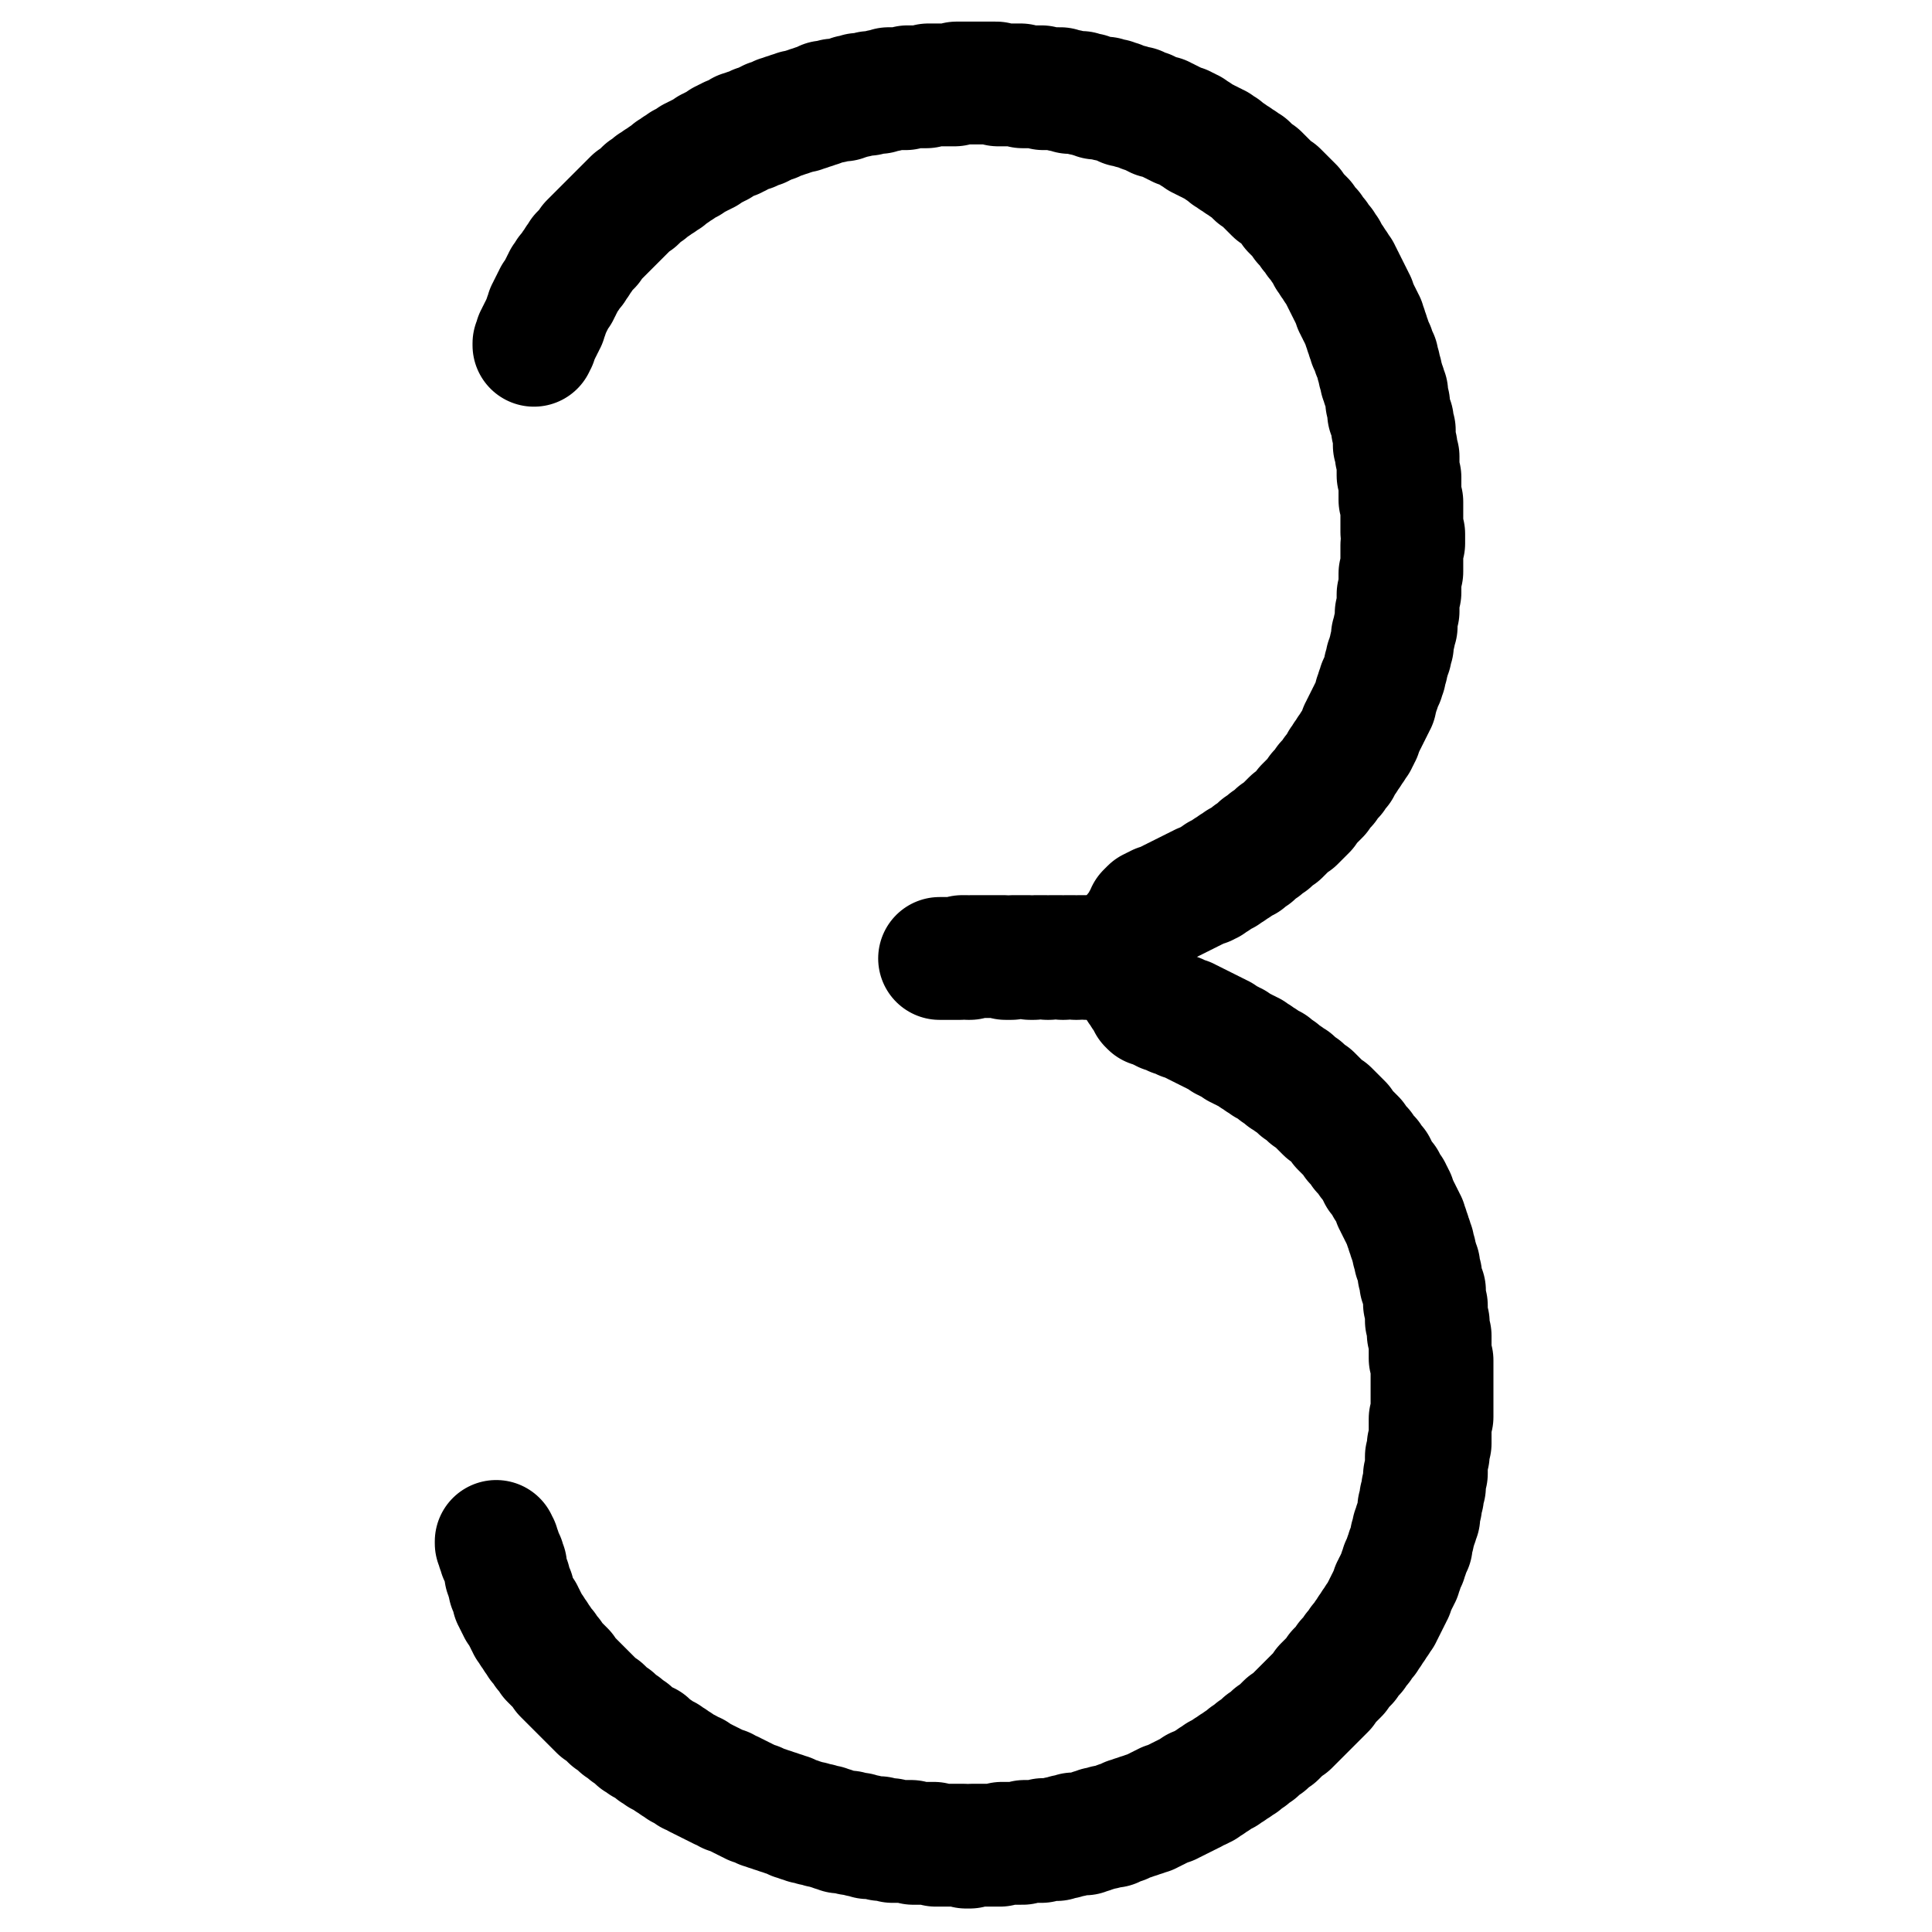
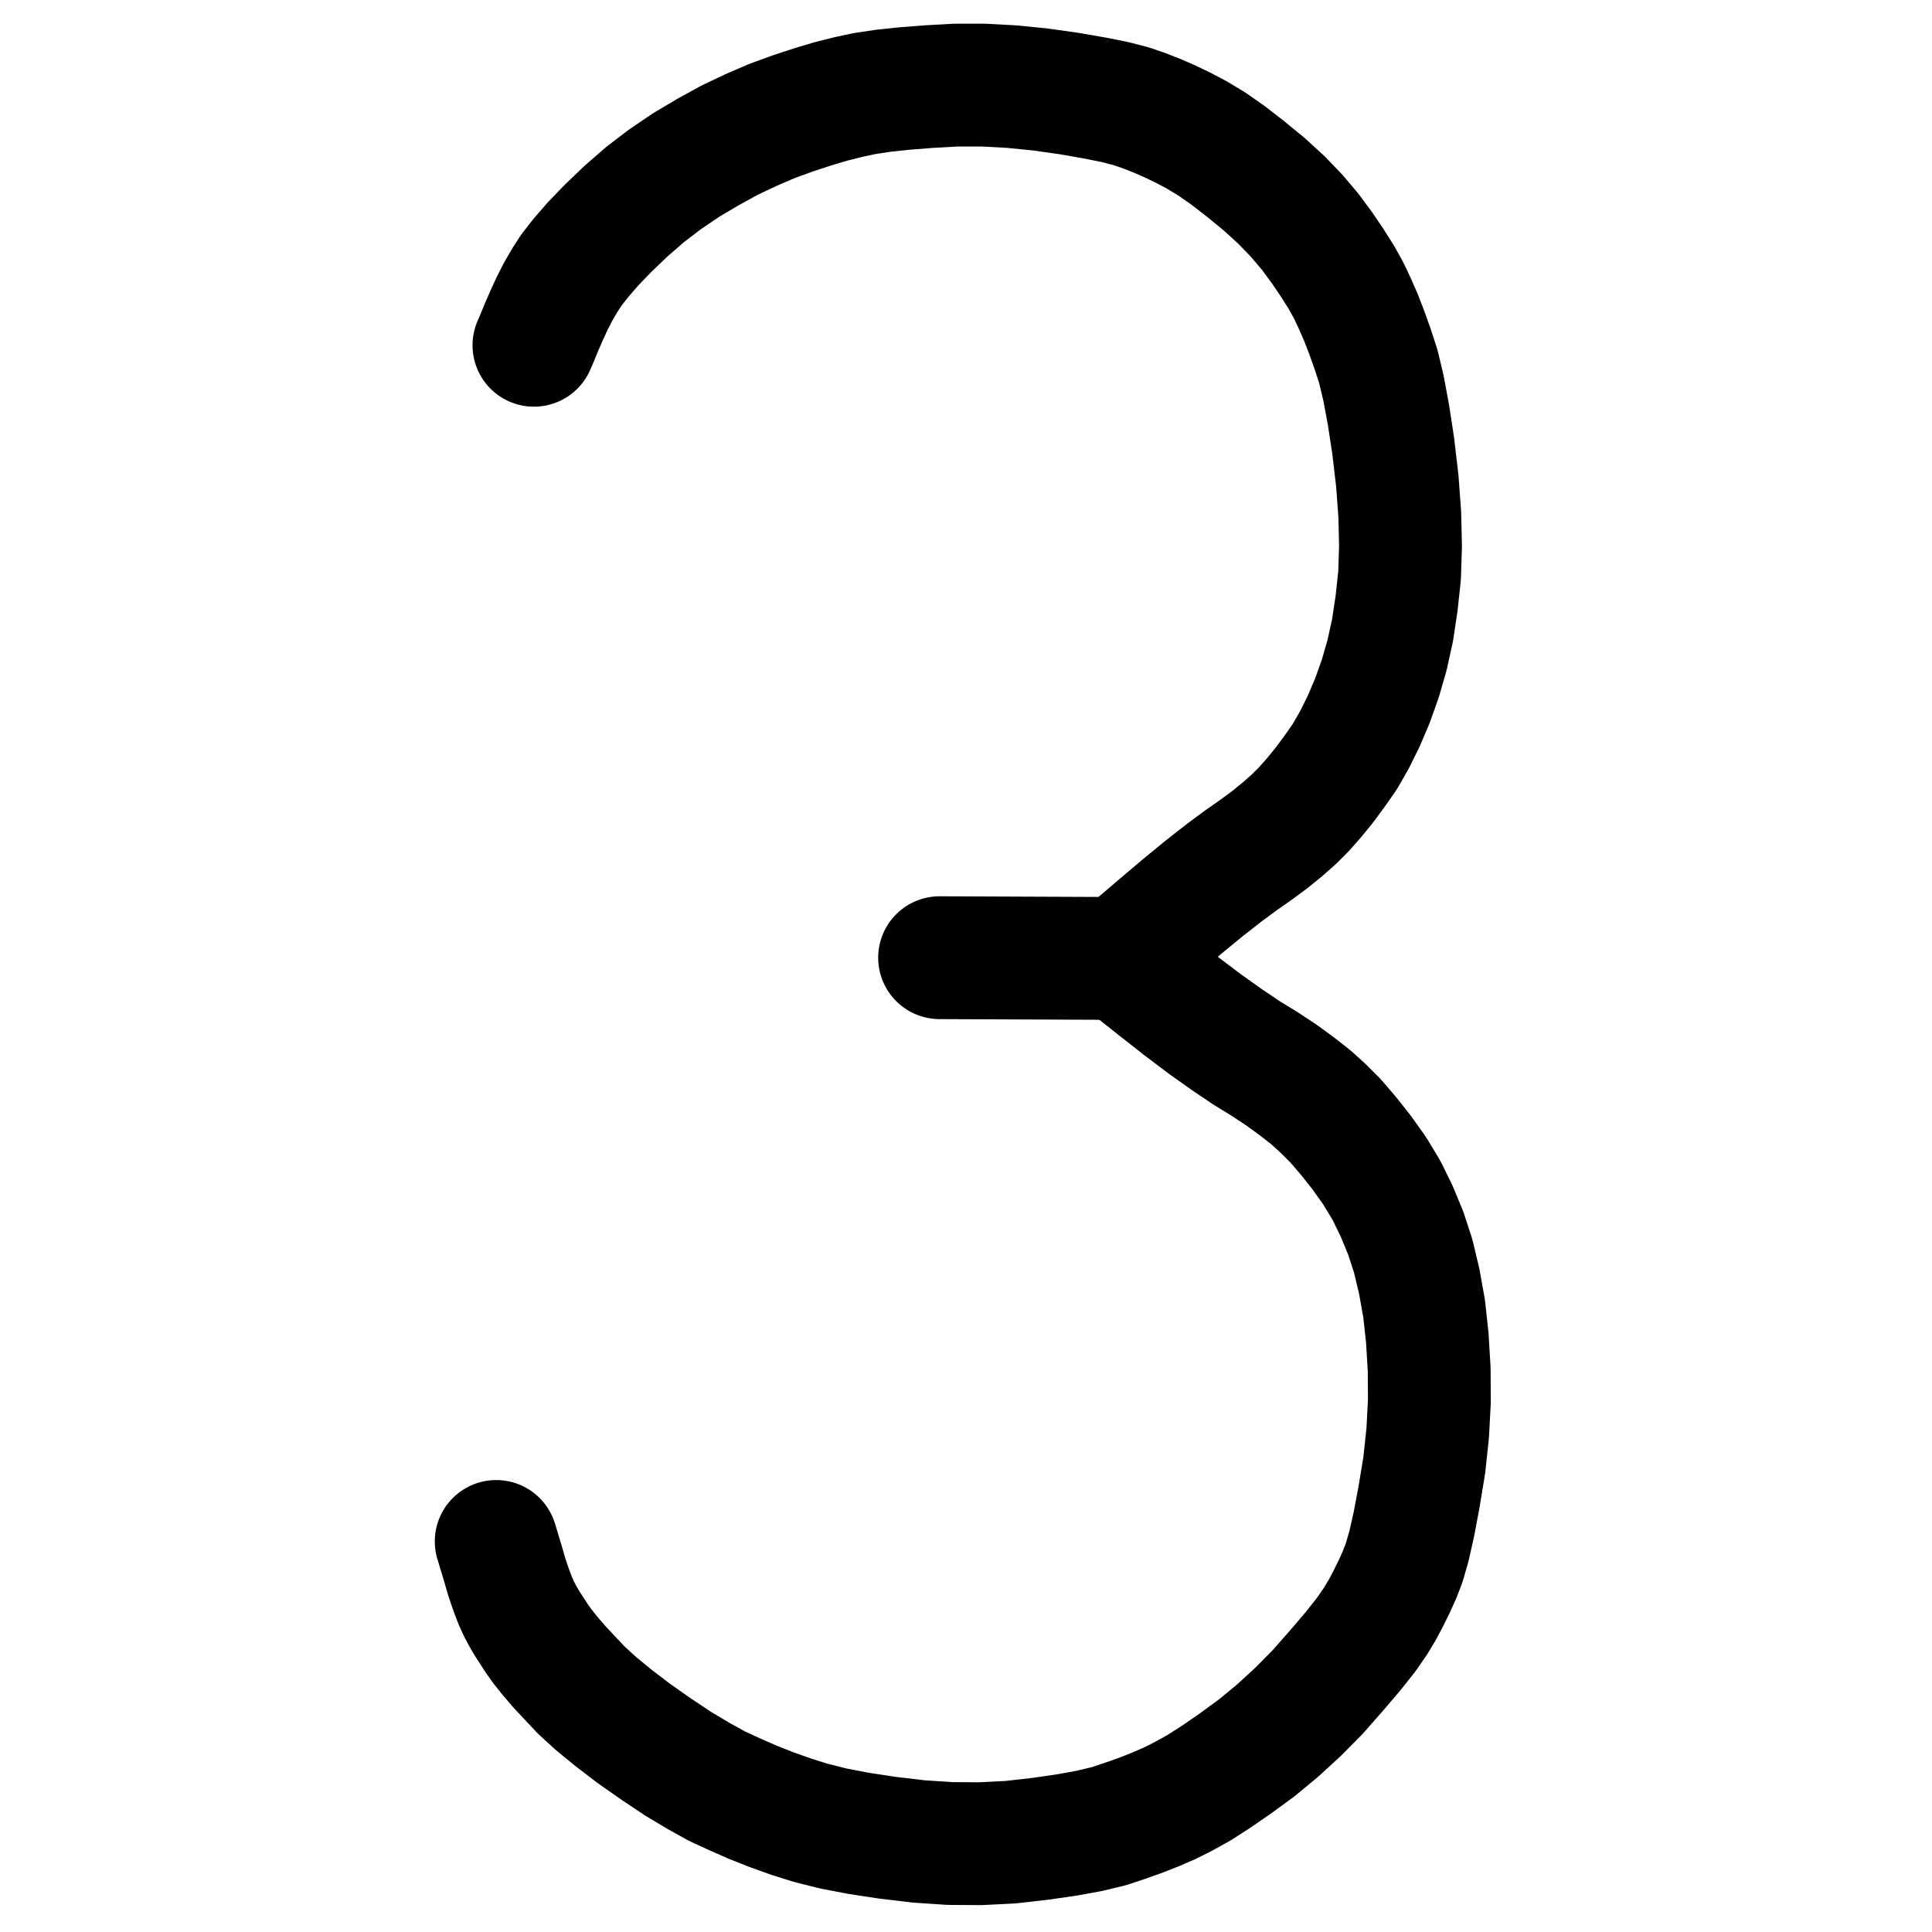
<svg xmlns="http://www.w3.org/2000/svg" width="1024" height="1024" viewBox="0 0 1024 1024">
  <g fill="none" stroke="#000000" stroke-width="65.1" stroke-linecap="round" stroke-linejoin="round">
-     <path d="M263 817L263 818L264 819L264 820L264 821L265 822L265 823L265 824L266 825L266 826L267 827L267 828L267 829L268 830L268 831L268 832L268 833L268 834L269 835L269 836L269 837L270 838L270 839L270 840L270 841L271 842L271 843L272 844L272 845L272 846L272 847L273 848L273 849L274 850L274 851L275 852L275 853L276 854L277 855L277 856L278 857L278 858L279 859L279 860L280 861L280 862L281 863L282 864L282 865L283 866L284 867L284 868L285 869L286 870L286 871L287 872L288 873L289 874L289 875L290 876L291 877L292 878L292 879L293 880L294 881L295 882L296 883L297 884L298 885L299 886L299 887L300 888L301 889L302 890L303 891L304 892L305 893L306 894L307 895L308 896L309 897L310 898L311 899L312 900L313 901L314 902L315 903L316 904L317 905L318 906L319 906L320 907L321 908L322 909L323 910L324 911L325 911L326 912L327 913L328 914L329 915L330 915L331 916L332 917L333 918L334 918L335 919L336 920L337 921L338 922L339 922L340 923L341 924L342 924L343 924L344 925L345 926L346 927L347 928L348 928L349 929L350 930L351 930L352 931L353 931L354 932L355 933L356 933L357 934L358 935L359 935L360 936L361 937L362 937L363 938L364 938L365 939L366 940L367 940L368 940L369 941L370 942L371 942L372 943L373 943L374 944L375 944L376 945L377 945L378 946L379 946L380 947L381 947L382 948L383 948L384 948L385 949L386 950L387 950L388 950L389 951L390 951L391 952L392 952L393 953L394 953L395 954L396 954L397 955L398 955L399 956L400 956L401 956L402 957L403 957L404 958L405 958L406 958L407 959L408 959L409 959L410 960L411 960L412 960L413 961L414 961L415 961L416 962L417 962L418 962L419 963L420 963L421 964L422 964L423 964L424 965L425 965L426 965L427 966L428 966L429 966L430 966L431 967L432 967L433 967L434 967L435 968L436 968L437 968L438 968L439 969L440 969L441 969L442 970L443 970L444 970L445 971L446 971L447 971L448 971L449 971L450 971L451 972L452 972L453 972L454 972L455 972L456 973L457 973L458 973L459 973L460 974L461 974L462 974L463 974L464 974L465 974L466 974L467 975L468 975L469 975L470 975L471 975L472 975L473 976L474 976L475 976L476 976L477 976L478 976L479 976L480 976L481 976L482 976L483 976L484 977L485 977L486 977L487 977L488 977L489 977L490 977L491 977L492 977L493 977L494 977L495 977L496 978L497 978L498 978L499 978L500 978L501 978L502 978L503 978L504 978L505 978L506 978L507 978L508 978L509 978L510 978L511 978L512 979L513 979L514 979L515 978L516 978L517 978L518 978L519 978L520 978L521 978L522 978L523 978L524 978L525 978L526 978L527 978L528 978L529 978L530 978L531 977L532 977L533 977L534 977L535 977L536 977L537 977L538 977L539 977L540 977L541 977L542 977L543 976L544 976L545 976L546 976L547 976L548 976L549 976L550 976L551 976L552 976L553 975L554 975L555 975L556 975L557 975L558 975L559 975L560 975L561 974L562 974L563 974L564 974L565 973L566 973L567 973L568 973L569 972L570 972L571 972L572 972L573 972L574 972L575 972L576 971L577 971L578 971L579 970L580 970L581 970L582 969L583 969L584 969L585 969L586 968L587 968L588 968L589 968L590 968L591 967L592 967L593 966L594 966L595 966L596 965L597 965L598 964L599 964L600 964L601 963L602 963L603 963L604 962L605 962L606 962L607 961L608 961L609 961L610 960L611 960L612 959L613 959L614 958L615 958L616 957L617 957L618 956L619 956L620 956L621 955L622 955L623 954L624 954L625 953L626 953L627 952L628 952L629 951L630 951L631 950L632 950L633 949L634 948L635 948L636 948L637 947L638 947L639 946L640 945L641 945L642 944L643 943L644 943L645 942L646 941L647 941L648 940L649 940L650 939L651 938L652 938L653 937L654 936L655 936L656 935L657 934L658 934L659 933L660 932L661 931L662 931L663 930L664 929L665 928L666 928L667 927L668 926L669 925L670 924L671 924L672 923L673 922L674 921L675 920L676 920L677 919L678 918L679 917L680 916L681 915L682 914L683 914L684 913L685 912L686 911L687 910L688 909L689 908L690 907L691 906L692 905L693 904L694 903L695 902L696 901L697 900L698 899L699 898L700 897L701 896L702 895L702 894L703 893L704 892L705 891L706 890L707 889L708 888L709 887L709 886L710 885L711 884L712 883L713 882L714 881L714 880L715 879L716 878L717 877L718 876L718 875L719 874L720 873L721 872L721 871L722 870L723 869L724 868L724 867L725 866L726 865L726 864L727 863L728 862L728 861L729 860L730 859L730 858L731 857L732 856L732 855L733 854L733 853L734 852L734 851L735 850L735 849L736 848L736 847L737 846L737 845L738 844L738 843L738 842L739 841L739 840L740 839L740 838L741 837L741 836L742 835L742 834L742 833L743 832L743 831L743 830L744 829L744 828L745 827L745 826L745 825L746 824L746 823L746 822L747 821L747 820L748 819L748 818L748 817L748 816L748 815L749 814L749 813L749 812L749 811L750 810L750 809L750 808L751 807L751 806L751 805L752 804L752 803L752 802L752 801L752 800L752 799L753 798L753 797L753 796L753 795L753 794L754 793L754 792L754 791L754 790L754 789L755 788L755 787L755 786L755 785L755 784L755 783L755 782L756 781L756 780L756 779L756 778L756 777L756 776L756 775L756 774L756 773L756 772L757 771L757 770L757 769L757 768L757 767L757 766L758 765L758 764L758 763L758 762L758 761L758 760L758 759L758 758L758 757L758 756L758 755L758 754L758 753L758 752L759 751L759 750L759 749L759 748L759 747L759 746L759 745L759 744L759 743L759 742L759 741L759 740L759 739L759 738L759 737L759 736L759 735L759 734L759 733L759 732L759 731L759 730L759 729L759 728L759 727L759 726L759 725L759 724L759 723L759 722L759 721L758 720L758 719L758 718L758 717L758 716L758 715L758 714L758 713L758 712L758 711L758 710L758 709L758 708L757 707L757 706L757 705L757 704L757 703L757 702L757 701L756 700L756 699L756 698L756 697L756 696L756 695L756 694L756 693L756 692L755 691L755 690L755 689L755 688L755 687L755 686L755 685L755 684L754 683L754 682L754 681L753 680L753 679L753 678L753 677L753 676L752 675L752 674L752 673L752 672L752 671L751 670L751 669L751 668L750 667L750 666L750 665L750 664L749 663L749 662L749 661L749 660L748 659L748 658L748 657L747 656L747 655L747 654L746 653L746 652L746 651L745 650L745 649L745 648L744 647L744 646L743 645L743 644L742 643L742 642L741 641L741 640L740 639L740 638L739 637L739 636L739 635L738 634L738 633L737 632L737 631L736 630L735 629L735 628L734 627L734 626L733 625L732 624L731 623L731 622L730 621L730 620L729 619L729 618L728 617L727 616L726 615L726 614L725 613L724 612L723 611L722 610L722 609L721 608L720 607L719 606L718 605L718 604L717 603L716 602L715 601L714 600L713 599L712 598L711 597L711 596L710 595L709 594L708 593L707 592L706 591L705 590L704 589L703 589L702 588L701 587L700 586L699 585L698 584L697 583L696 582L695 581L694 581L693 580L692 579L691 578L690 577L689 577L688 576L687 575L686 574L685 573L684 573L683 572L682 571L681 571L680 570L679 569L678 568L677 568L676 567L675 566L674 565L673 565L672 564L671 564L670 563L669 562L668 562L667 561L666 560L665 560L664 559L663 558L662 558L661 557L660 557L659 556L658 556L657 555L656 555L655 554L654 553L653 553L652 552L651 552L650 551L649 551L648 550L647 549L646 549L645 548L644 548L643 547L642 547L641 546L640 546L639 545L638 545L637 544L636 544L635 543L634 543L633 542L632 542L631 541L630 541L629 540L628 540L627 540L626 539L625 539L624 538L623 538L622 538L621 537L620 537L619 536L618 536L617 536L616 535L615 535L614 534L613 534L612 533L611 533L610 533L609 532L609 531L608 530L608 529L607 528L606 527L606 526L605 525L604 524L604 523L603 522L603 521L602 520L601 519L601 518L600 517L599 516L599 515L598 514L597 513L597 512L596 511L595 510L595 509L594 508" />
-     <path d="M594 508L594 507L595 506L596 505L596 504L597 503L598 502L598 501L599 500L600 499L600 498L601 497L601 496L602 495L602 494L603 493L604 492L605 491L605 490L606 489L606 488L607 487L608 486L608 485L608 484L609 483L610 482L611 482L612 481L613 481L614 480L615 480L616 480L617 479L618 479L619 478L620 478L621 477L622 477L623 476L624 476L625 475L626 475L627 474L628 474L629 473L630 473L631 472L632 472L633 471L634 471L635 470L636 470L637 469L638 469L639 469L640 468L641 468L642 467L643 466L644 466L645 465L646 464L647 464L648 463L649 463L650 462L651 461L652 461L653 460L654 459L655 459L656 458L657 457L658 457L659 456L660 456L661 455L662 454L663 453L664 453L665 452L666 451L667 450L668 449L669 449L670 448L671 447L672 446L673 446L674 445L675 444L676 443L677 442L678 442L679 441L680 440L681 439L682 438L683 437L684 436L685 435L686 435L687 434L688 433L689 432L690 431L691 430L692 429L692 428L693 427L694 426L695 425L696 424L697 423L698 422L699 421L699 420L700 419L701 418L702 417L703 416L703 415L704 414L705 413L706 412L707 411L707 410L708 409L709 408L710 407L710 406L711 405L711 404L712 403L713 402L713 401L714 400L715 399L715 398L716 397L717 396L717 395L718 394L719 393L719 392L720 391L720 390L721 389L721 388L721 387L722 386L722 385L723 384L723 383L724 382L724 381L725 380L725 379L726 378L726 377L727 376L727 375L728 374L728 373L729 372L729 371L729 370L729 369L730 368L730 367L730 366L731 365L731 364L731 363L732 362L732 361L733 360L733 359L733 358L734 357L734 356L734 355L734 354L735 353L735 352L735 351L735 350L736 349L736 348L736 347L737 346L737 345L737 344L737 343L738 342L738 341L738 340L738 339L738 338L738 337L739 336L739 335L739 334L739 333L740 332L740 331L740 330L740 329L740 328L740 327L740 326L740 325L741 324L741 323L741 322L741 321L741 320L741 319L741 318L741 317L741 316L741 315L742 314L742 313L742 312L742 311L742 310L742 309L742 308L742 307L742 306L742 305L742 304L743 303L743 302L743 301L743 300L743 299L743 298L743 297L743 296L743 295L743 294L743 293L743 292L743 291L743 290L743 289L744 288L744 287L744 286L744 285L744 284L744 283L743 282L743 281L743 280L743 279L743 278L743 277L743 276L743 275L743 274L743 273L743 272L743 271L743 270L743 269L743 268L743 267L743 266L742 265L742 264L742 263L742 262L742 261L742 260L742 259L742 258L742 257L742 256L742 255L742 254L742 253L741 252L741 251L741 250L741 249L741 248L741 247L741 246L741 245L741 244L741 243L741 242L740 241L740 240L740 239L740 238L740 237L739 236L739 235L739 234L739 233L739 232L739 231L739 230L739 229L739 228L738 227L738 226L738 225L738 224L738 223L737 222L737 221L737 220L736 219L736 218L736 217L736 216L736 215L736 214L735 213L735 212L735 211L735 210L735 209L735 208L734 207L734 206L734 205L733 204L733 203L733 202L732 201L732 200L732 199L732 198L731 197L731 196L731 195L731 194L730 193L730 192L730 191L730 190L729 189L729 188L728 187L728 186L728 185L727 184L727 183L726 182L726 181L726 180L725 179L725 178L725 177L724 176L724 175L724 174L723 173L723 172L723 171L722 170L722 169L721 168L721 167L720 166L720 165L719 164L719 163L718 162L718 161L718 160L717 159L717 158L716 157L716 156L715 155L715 154L714 153L714 152L713 151L713 150L712 149L712 148L711 147L711 146L710 145L710 144L709 143L708 142L708 141L707 140L706 139L706 138L705 137L704 136L704 135L703 134L703 133L702 132L701 131L701 130L700 129L699 128L698 127L698 126L697 125L696 124L695 123L695 122L694 121L693 120L692 119L691 118L691 117L690 116L689 115L688 114L687 113L686 112L685 111L685 110L684 109L683 108L682 107L681 106L680 105L679 104L678 103L677 102L676 102L675 101L674 100L673 99L672 98L671 97L670 96L669 95L668 94L667 93L666 93L665 92L664 91L663 90L662 89L661 88L660 88L659 87L658 86L657 86L656 85L655 84L654 84L653 83L652 82L651 82L650 81L649 80L648 79L647 79L646 78L645 77L644 77L643 76L642 76L641 75L640 75L639 74L638 74L637 73L636 73L635 72L634 71L633 71L632 70L631 69L630 69L629 68L628 68L627 67L626 67L625 67L624 66L623 66L622 65L621 65L620 64L619 64L618 63L617 63L616 62L615 62L614 62L613 62L612 61L611 61L610 60L609 60L608 59L607 59L606 59L605 58L604 58L603 57L602 57L601 57L600 57L599 56L598 56L597 56L596 56L595 55L594 55L593 54L592 54L591 54L590 53L589 53L588 53L587 53L586 52L585 52L584 52L583 52L582 52L581 52L580 51L579 51L578 51L577 50L576 50L575 50L574 50L573 49L572 49L571 49L570 49L569 49L568 49L567 49L566 48L565 48L564 48L563 48L562 47L561 47L560 47L559 47L558 47L557 47L556 47L555 47L554 47L553 47L552 46L551 46L550 46L549 46L548 46L547 46L546 46L545 46L544 46L543 46L542 46L541 45L540 45L539 45L538 45L537 45L536 45L535 45L534 45L533 45L532 45L531 45L530 45L529 45L528 44L527 44L526 44L525 44L524 44L523 44L522 44L521 44L520 44L519 44L518 44L517 44L516 44L515 44L514 44L513 44L512 44L511 44L510 44L509 44L508 44L507 44L506 45L505 45L504 45L503 45L502 45L501 45L500 45L499 45L498 45L497 45L496 45L495 45L494 45L493 45L492 45L491 46L490 46L489 46L488 46L487 46L486 46L485 46L484 46L483 46L482 46L481 46L480 47L479 47L478 47L477 47L476 47L475 47L474 47L473 47L472 47L471 47L470 48L469 48L468 48L467 48L466 49L465 49L464 49L463 49L462 49L461 49L460 50L459 50L458 50L457 50L456 50L455 50L454 51L453 51L452 51L451 51L450 52L449 52L448 52L447 53L446 53L445 53L444 53L443 53L442 53L441 54L440 54L439 54L438 54L437 54L436 55L435 55L434 56L433 56L432 56L431 57L430 57L429 57L428 58L427 58L426 58L425 59L424 59L423 59L422 59L421 60L420 60L419 60L418 61L417 61L416 61L415 62L414 62L413 62L412 63L411 63L410 64L409 64L408 64L407 65L406 65L405 66L404 66L403 67L402 67L401 67L400 68L399 68L398 69L397 69L396 69L395 70L394 70L393 70L392 71L391 72L390 72L389 73L388 73L387 73L386 74L385 74L384 75L383 75L382 76L381 77L380 77L379 78L378 78L377 79L376 79L375 80L374 81L373 81L372 82L371 82L370 83L369 83L368 84L367 84L366 85L365 86L364 86L363 87L362 87L361 88L360 89L359 89L358 90L357 91L356 91L355 92L354 93L353 94L352 94L351 95L350 96L349 96L348 97L347 98L346 98L345 99L344 100L343 101L342 101L341 102L340 103L339 104L338 105L337 106L336 106L335 107L334 108L333 109L332 110L331 111L330 112L329 113L328 114L327 115L326 116L325 117L324 118L323 119L322 120L321 121L320 122L319 123L318 124L317 125L316 126L315 127L314 128L313 129L313 130L312 131L311 132L310 133L309 134L308 135L308 136L307 137L306 138L306 139L305 140L304 141L304 142L303 143L302 144L301 145L301 146L300 147L299 148L299 149L298 150L298 151L297 152L297 153L296 154L296 155L295 156L294 157L294 158L293 159L293 160L292 161L292 162L291 163L291 164L290 165L290 166L290 167L289 168L289 169L289 170L288 171L288 172L287 173L287 174L286 175L286 176L285 177L285 178L284 179L284 180L284 181L283 182L283 183" />
-     <path d="M594 508L593 508L592 507L591 507L590 507L589 508L588 508L587 507L586 507L585 507L584 507L583 508L582 508L581 507L580 507L579 507L578 507L577 508L576 508L575 507L574 507L573 507L572 507L571 508L570 508L569 507L568 507L567 507L566 507L565 507L564 508L563 508L562 507L561 507L560 507L559 507L558 507L557 507L556 508L555 508L554 507L553 507L552 507L551 507L550 507L549 507L548 508L547 508L546 508L545 507L544 507L543 507L542 507L541 507L540 507L539 507L538 507L537 507L536 508L535 508L534 508L533 508L532 507L531 507L530 507L529 507L528 507L527 507L526 507L525 507L524 507L523 507L522 507L521 507L520 507L519 507L518 507L517 507L516 507L515 507L514 508L513 508L512 507L511 507L510 507L509 508L508 508L507 508L506 508L505 508L504 508L503 508L502 508L501 508L500 508L499 508L498 508" />
+     <path d="M263.0 817.0L263.6 818.9L264.7 822.6L266.4 828.2L268.6 835.8L270.8 842.3L272.9 847.9L275.0 852.6L277.0 856.4L279.2 860.2L281.8 864.2L284.5 868.4L287.5 872.6L291.4 877.5L296.1 883.0L301.8 889.1L308.2 895.9L316.1 903.1L325.4 910.7L336.0 918.8L348.0 927.2L359.4 934.8L370.1 941.2L380.2 946.8L389.8 951.2L399.4 955.4L409.3 959.3L419.4 962.9L429.6 966.1L441.5 969.1L455.0 971.7L470.1 974.0L486.9 976.0L503.4 977.1L519.6 977.2L535.6 976.4L551.4 974.6L565.3 972.6L577.4 970.4L587.8 967.9L596.2 965.1L604.4 962.2L612.3 959.1L619.9 955.8L627.1 952.2L635.4 947.6L644.6 941.7L654.9 934.6L666.1 926.4L677.1 917.3L687.9 907.4L698.4 896.8L708.6 885.2L717.2 875.1L724.1 866.4L729.2 859.0L732.8 853.0L736.0 846.9L739.0 840.8L741.8 834.6L744.2 828.4L746.8 819.4L749.4 807.8L752.1 793.5L754.9 776.5L756.7 759.6L757.6 742.7L757.5 725.9L756.5 709.1L754.8 693.5L752.2 679.0L749.0 665.6L745.0 653.4L740.2 641.8L734.8 630.8L728.5 620.4L721.5 610.6L714.6 601.9L707.9 594.1L701.2 587.4L694.8 581.6L687.4 575.8L679.3 569.9L670.4 564.0L660.6 558.0L650.1 550.9L638.7 542.8L626.5 533.6L613.5 523.4L603.8 515.7L597.2 510.6L594.0 508.0" />
+     <path d="M594.0 508.0L597.2 505.2L603.8 499.8L613.5 491.5L626.5 480.5L638.2 470.9L648.8 462.6L658.0 455.8L666.0 450.2L673.3 444.8L679.9 439.4L685.9 434.1L691.1 428.9L696.4 422.9L701.8 416.3L707.2 409.0L712.8 401.0L717.9 392.1L722.8 382.2L727.4 371.4L731.6 359.6L735.2 347.1L738.1 333.9L740.2 319.9L741.8 305.1L742.3 289.4L741.9 272.6L740.6 254.9L738.4 236.1L735.9 219.8L733.3 205.8L730.5 194.1L727.5 184.9L724.4 176.2L721.3 168.2L718.1 160.9L714.9 154.1L710.9 146.9L706.1 139.3L700.6 131.2L694.4 122.8L687.2 114.3L679.1 105.9L670.0 97.6L660.0 89.4L650.7 82.2L642.1 76.2L634.1 71.4L626.9 67.6L619.8 64.2L612.9 61.2L606.2 58.6L599.8 56.4L591.0 54.1L580.0 51.9L566.8 49.6L551.2 47.4L536.1 45.9L521.2 45.1L506.6 45.1L492.4 45.9L479.6 46.9L468.2 48.1L458.2 49.6L449.8 51.4L440.6 53.7L430.9 56.6L420.5 60.0L409.5 64.0L398.3 68.8L386.9 74.2L375.4 80.5L363.6 87.5L352.4 95.1L341.8 103.2L331.8 111.9L322.2 121.1L314.2 129.4L307.8 136.8L302.8 143.2L299.2 148.8L295.9 154.5L292.8 160.5L289.9 166.8L287.1 173.2L285.1 178.1L283.7 181.4L283.0 183.0" />
+     <path d="M594.0 508.0L498.0 507.6" />
  </g>
</svg>
